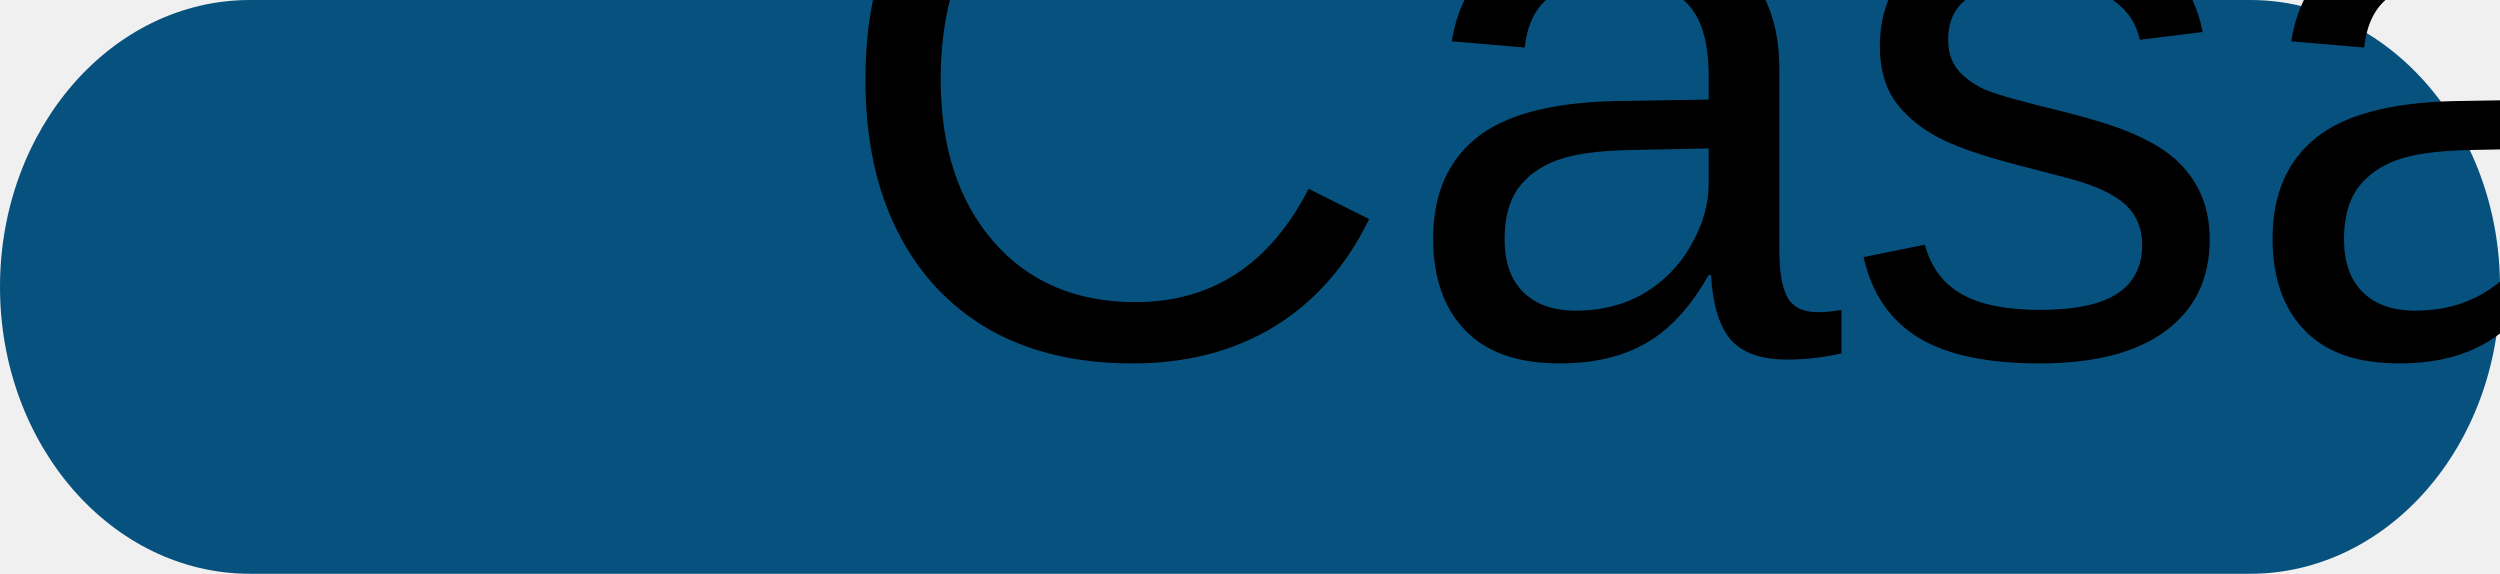
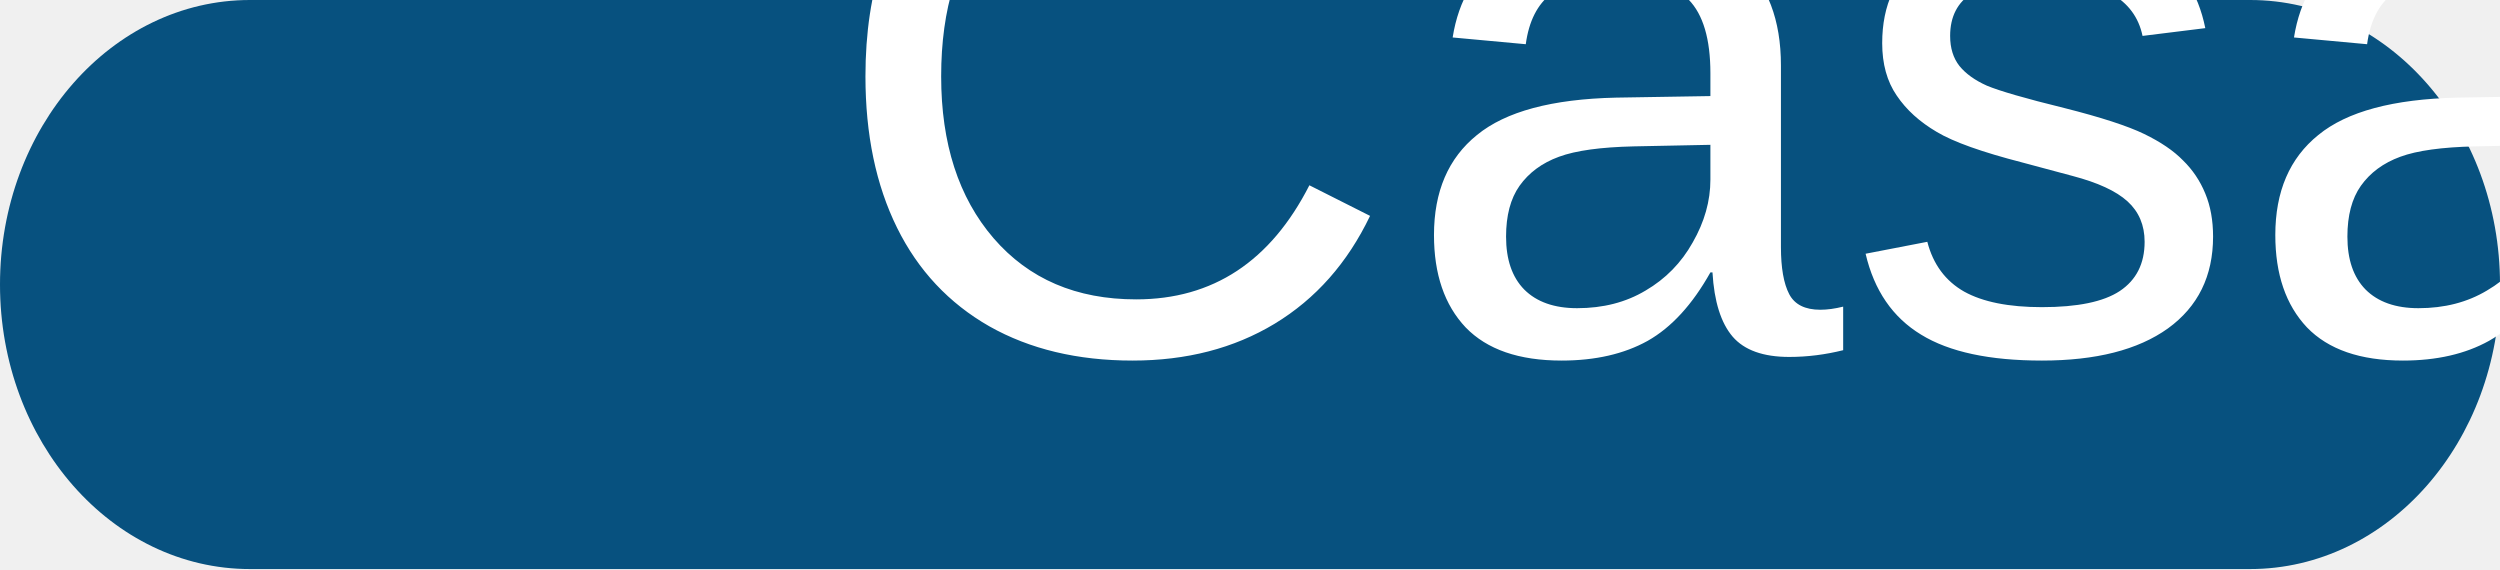
<svg xmlns="http://www.w3.org/2000/svg" width="100%" height="100%">
  <rect x="0" y="0" width="100%" height="100%" fill="#07517f" rx="10%" ry="50%" />
-   <text x="33%" y="62%" font-family="Arial" font-size="16" fill="black">
+   <text x="33%" y="62%" font-family="Arial" font-size="24" fill="white">
        Casa 3
    </text>
</svg>
